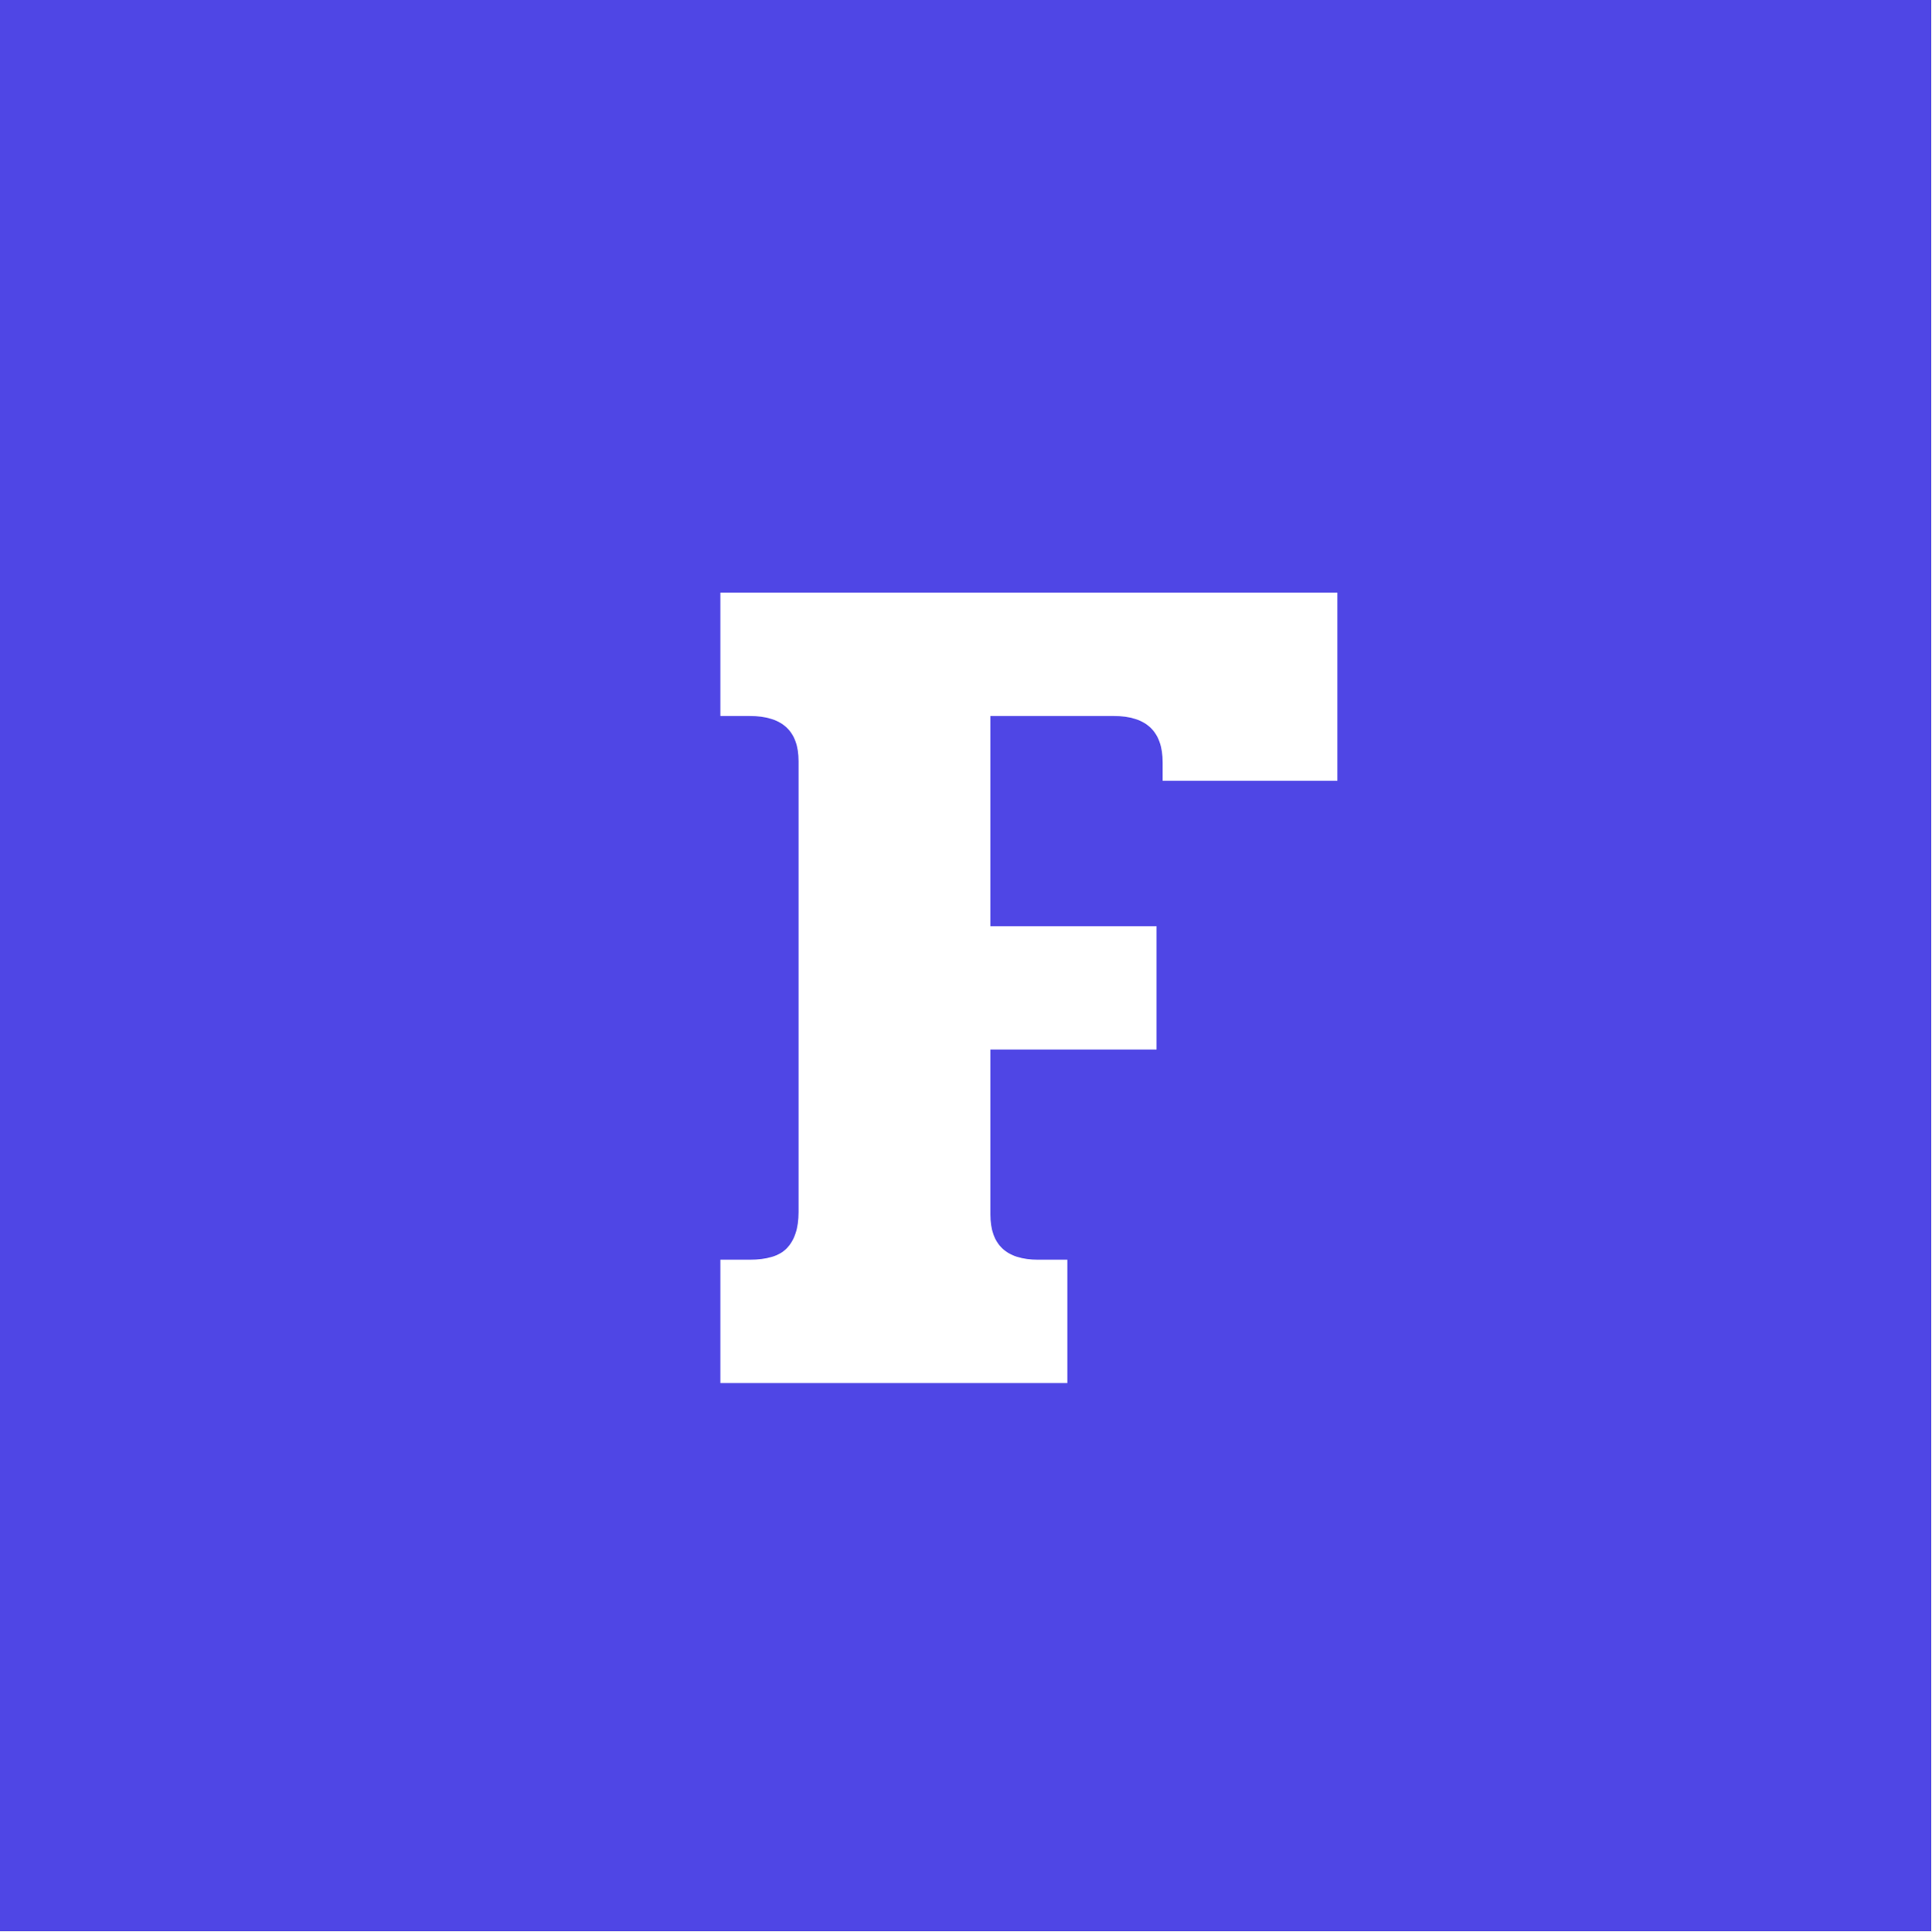
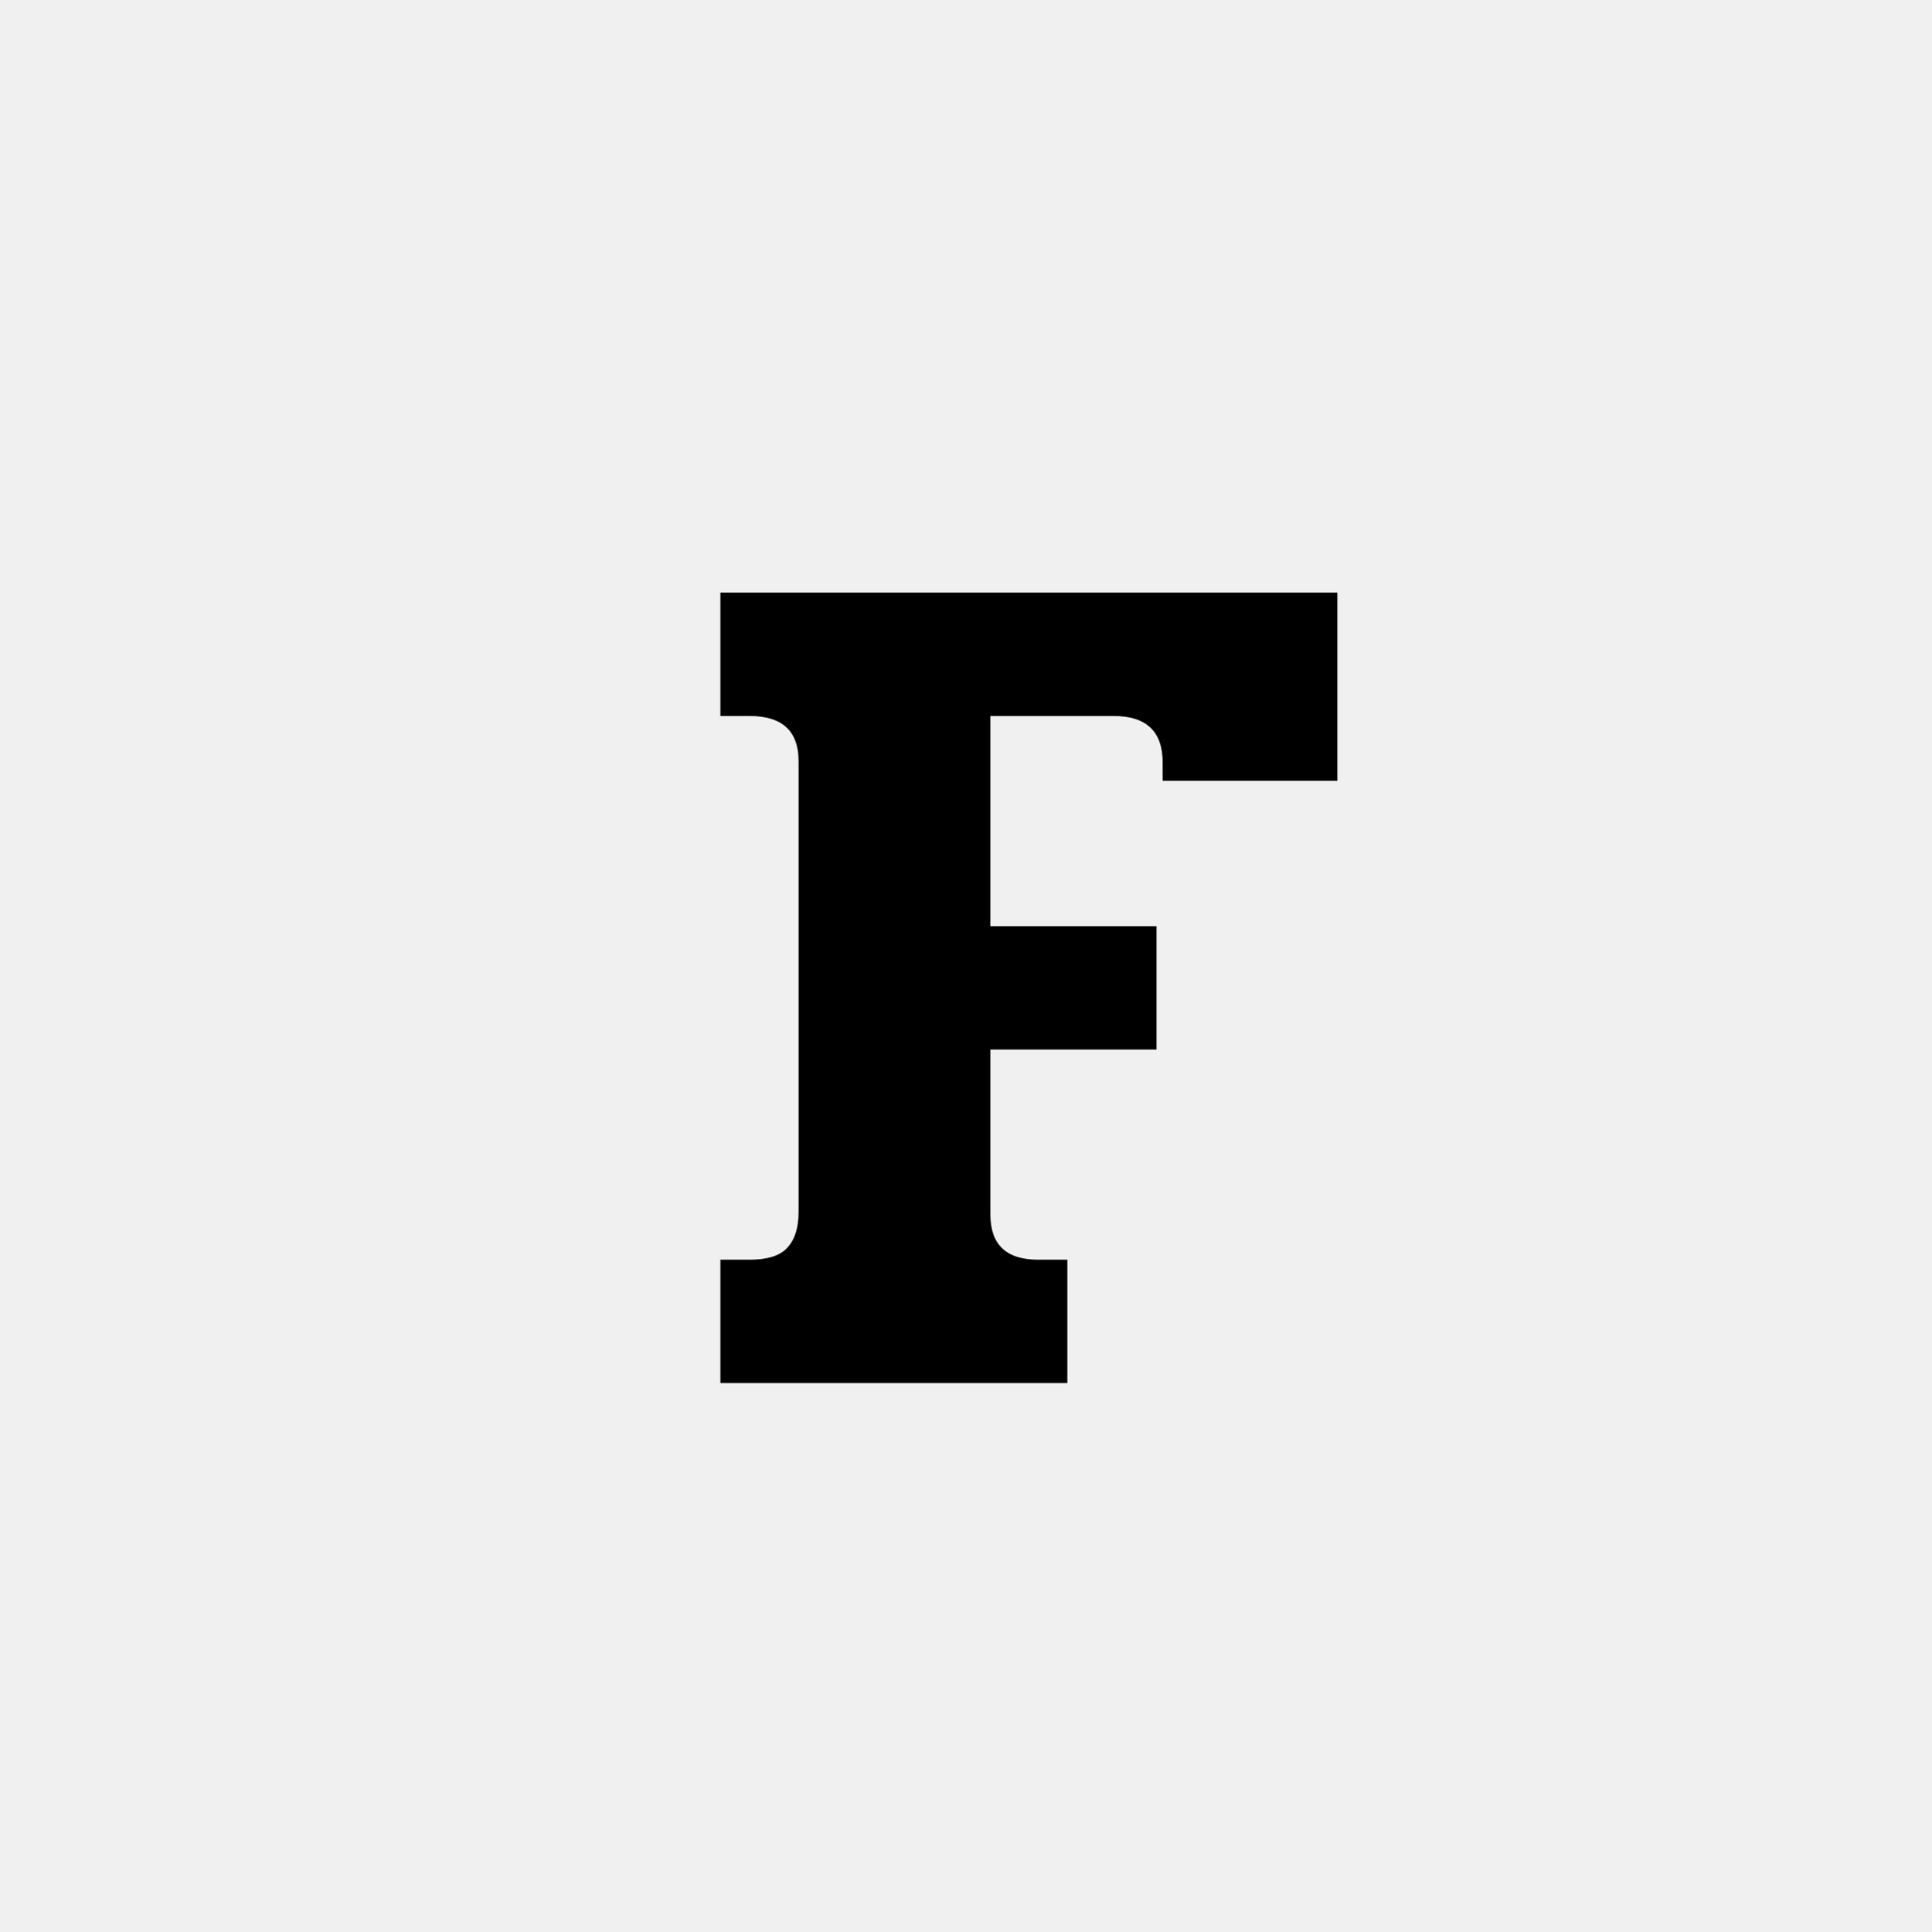
<svg xmlns="http://www.w3.org/2000/svg" width="303" height="303" viewBox="0 0 303 303" fill="none">
-   <rect width="303" height="303" fill="#4F46E5" />
-   <path d="M113.025 197.64H117.626C120.309 197.64 122.226 197.065 123.376 195.915C124.654 194.637 125.293 192.72 125.293 190.164V119.432C125.293 114.703 122.738 112.339 117.626 112.339H113.025V92.979H209.827V122.499H182.416V119.623C182.416 114.767 179.86 112.339 174.748 112.339H155.388V145.309H181.457V164.67H155.388V190.547C155.388 195.276 157.88 197.64 162.864 197.64H167.464V217H113.025V197.64Z" fill="white" />
+   <path d="M113.025 197.64H117.626C120.309 197.64 122.226 197.065 123.376 195.915C124.654 194.637 125.293 192.72 125.293 190.164V119.432C125.293 114.703 122.738 112.339 117.626 112.339H113.025V92.979H209.827V122.499H182.416V119.623C182.416 114.767 179.86 112.339 174.748 112.339H155.388V145.309H181.457V164.67H155.388V190.547C155.388 195.276 157.88 197.64 162.864 197.64H167.464V217H113.025V197.64Z" fill="currentColor" />
</svg>
